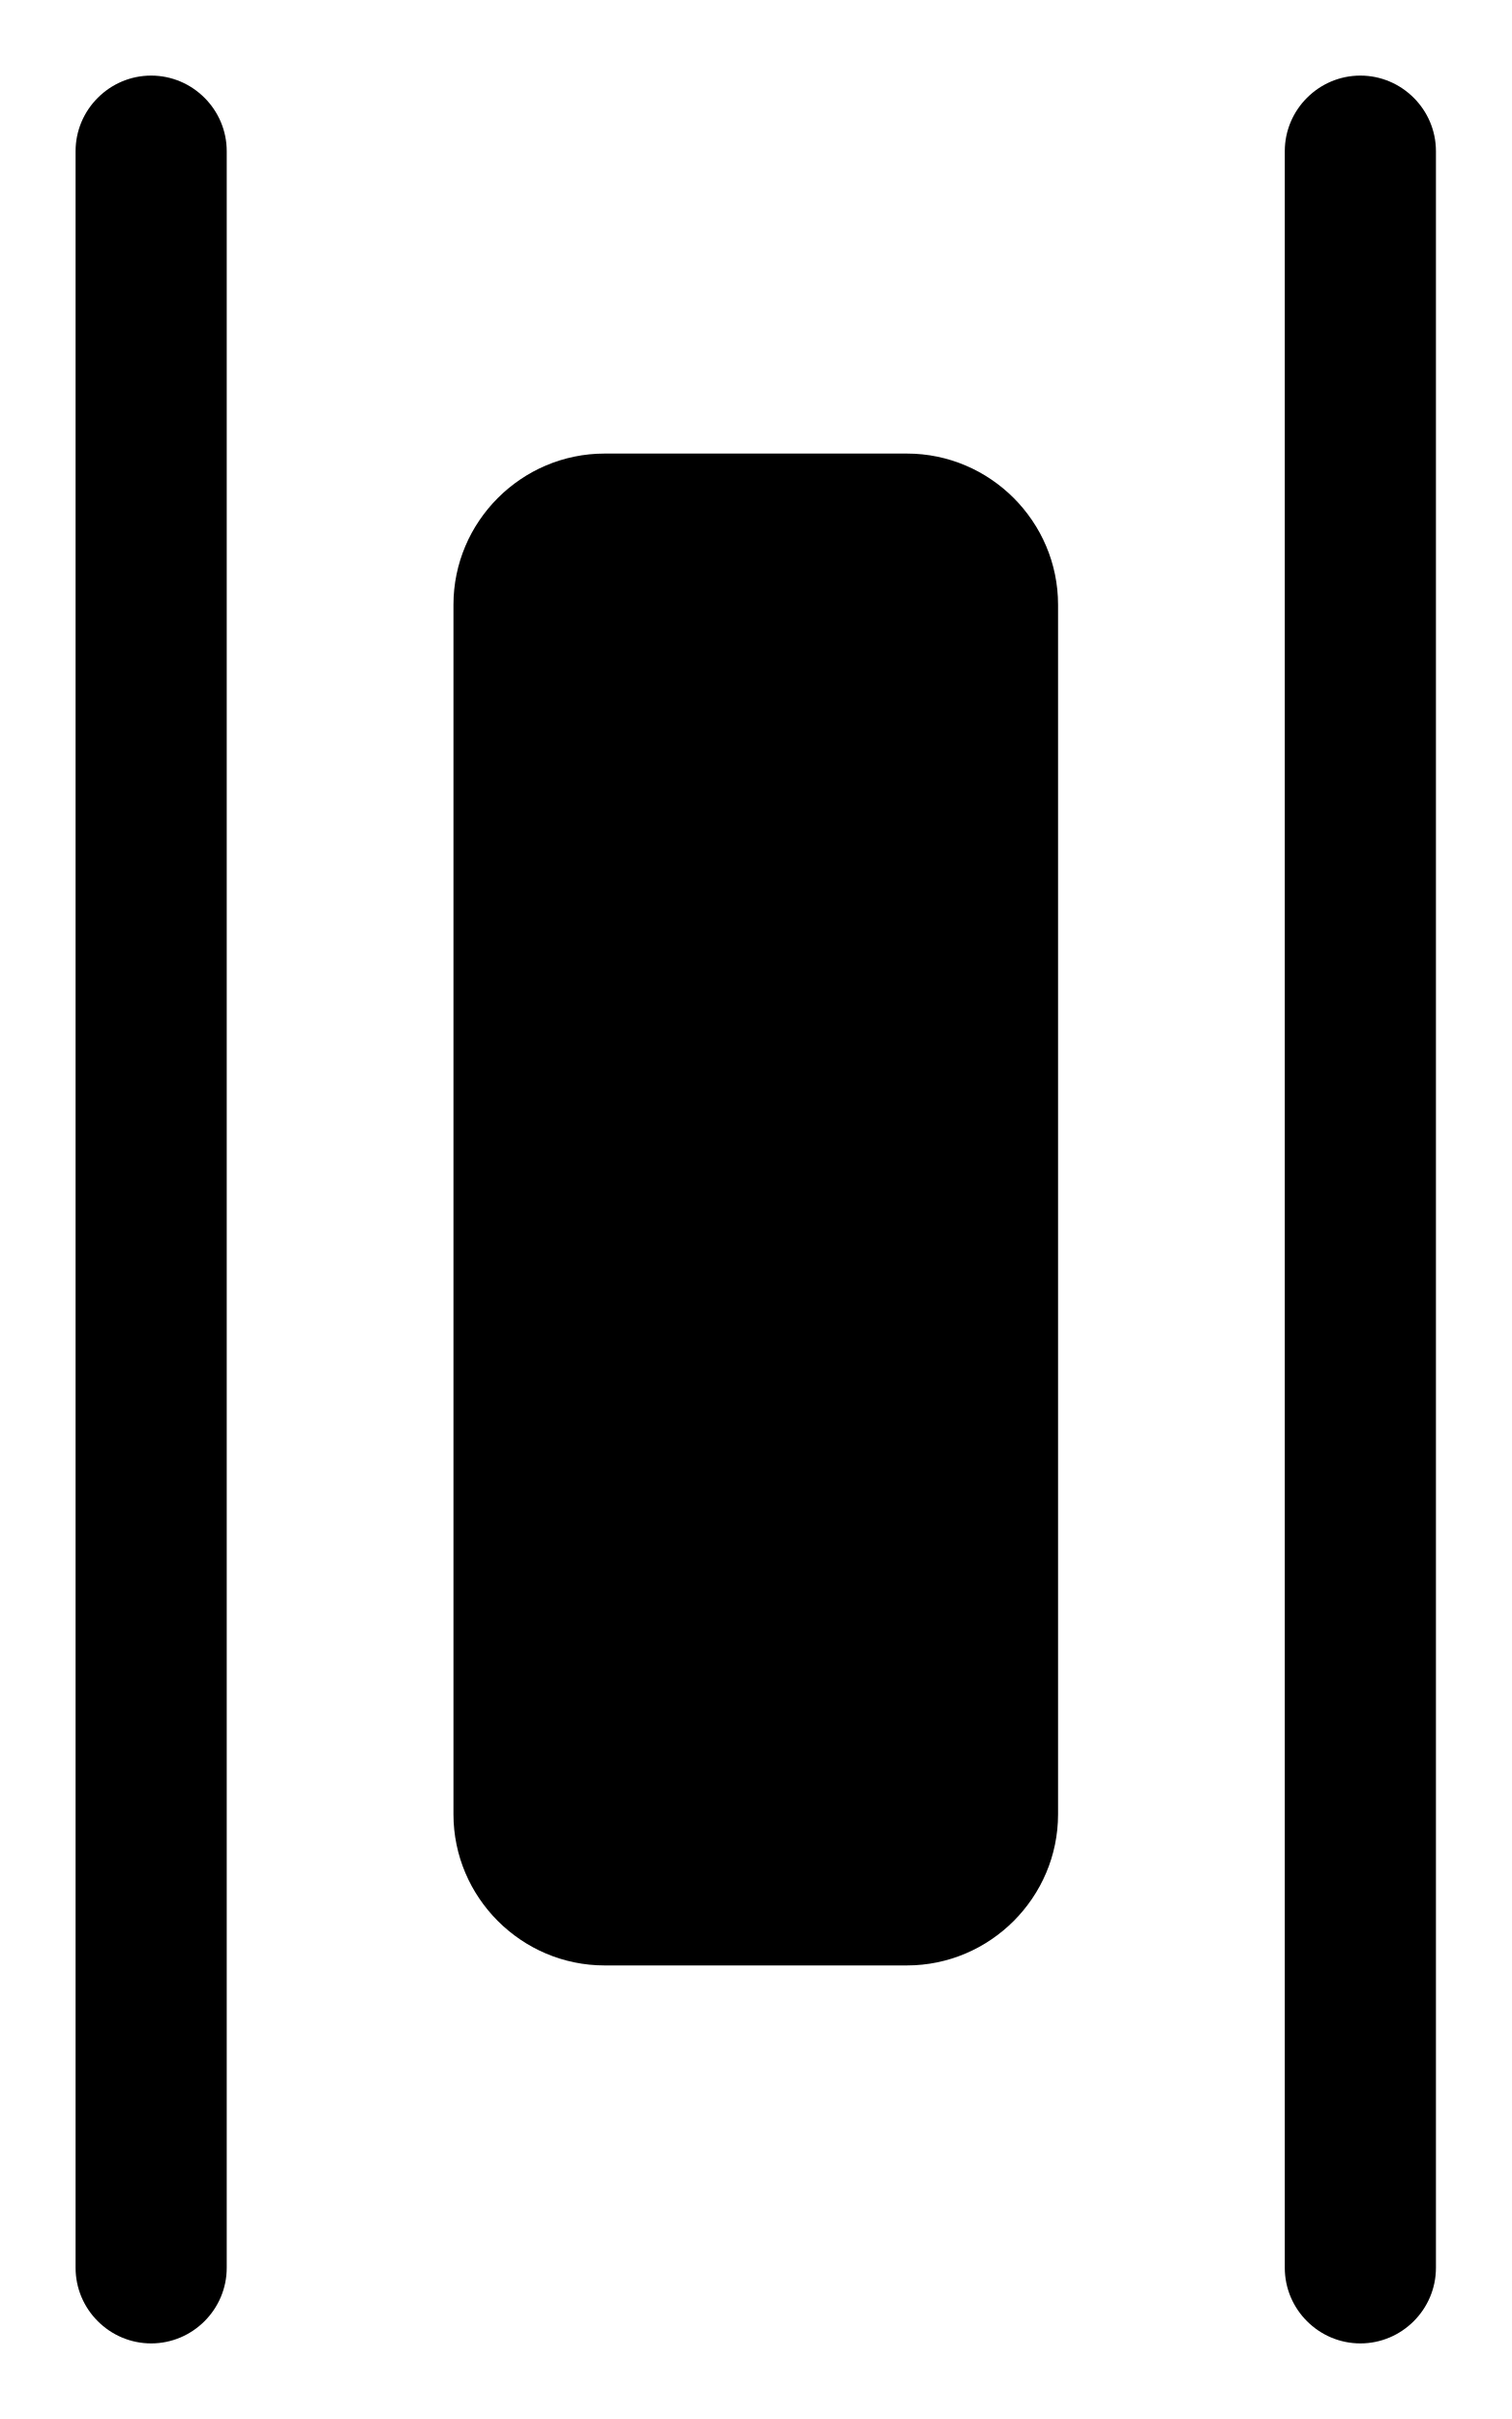
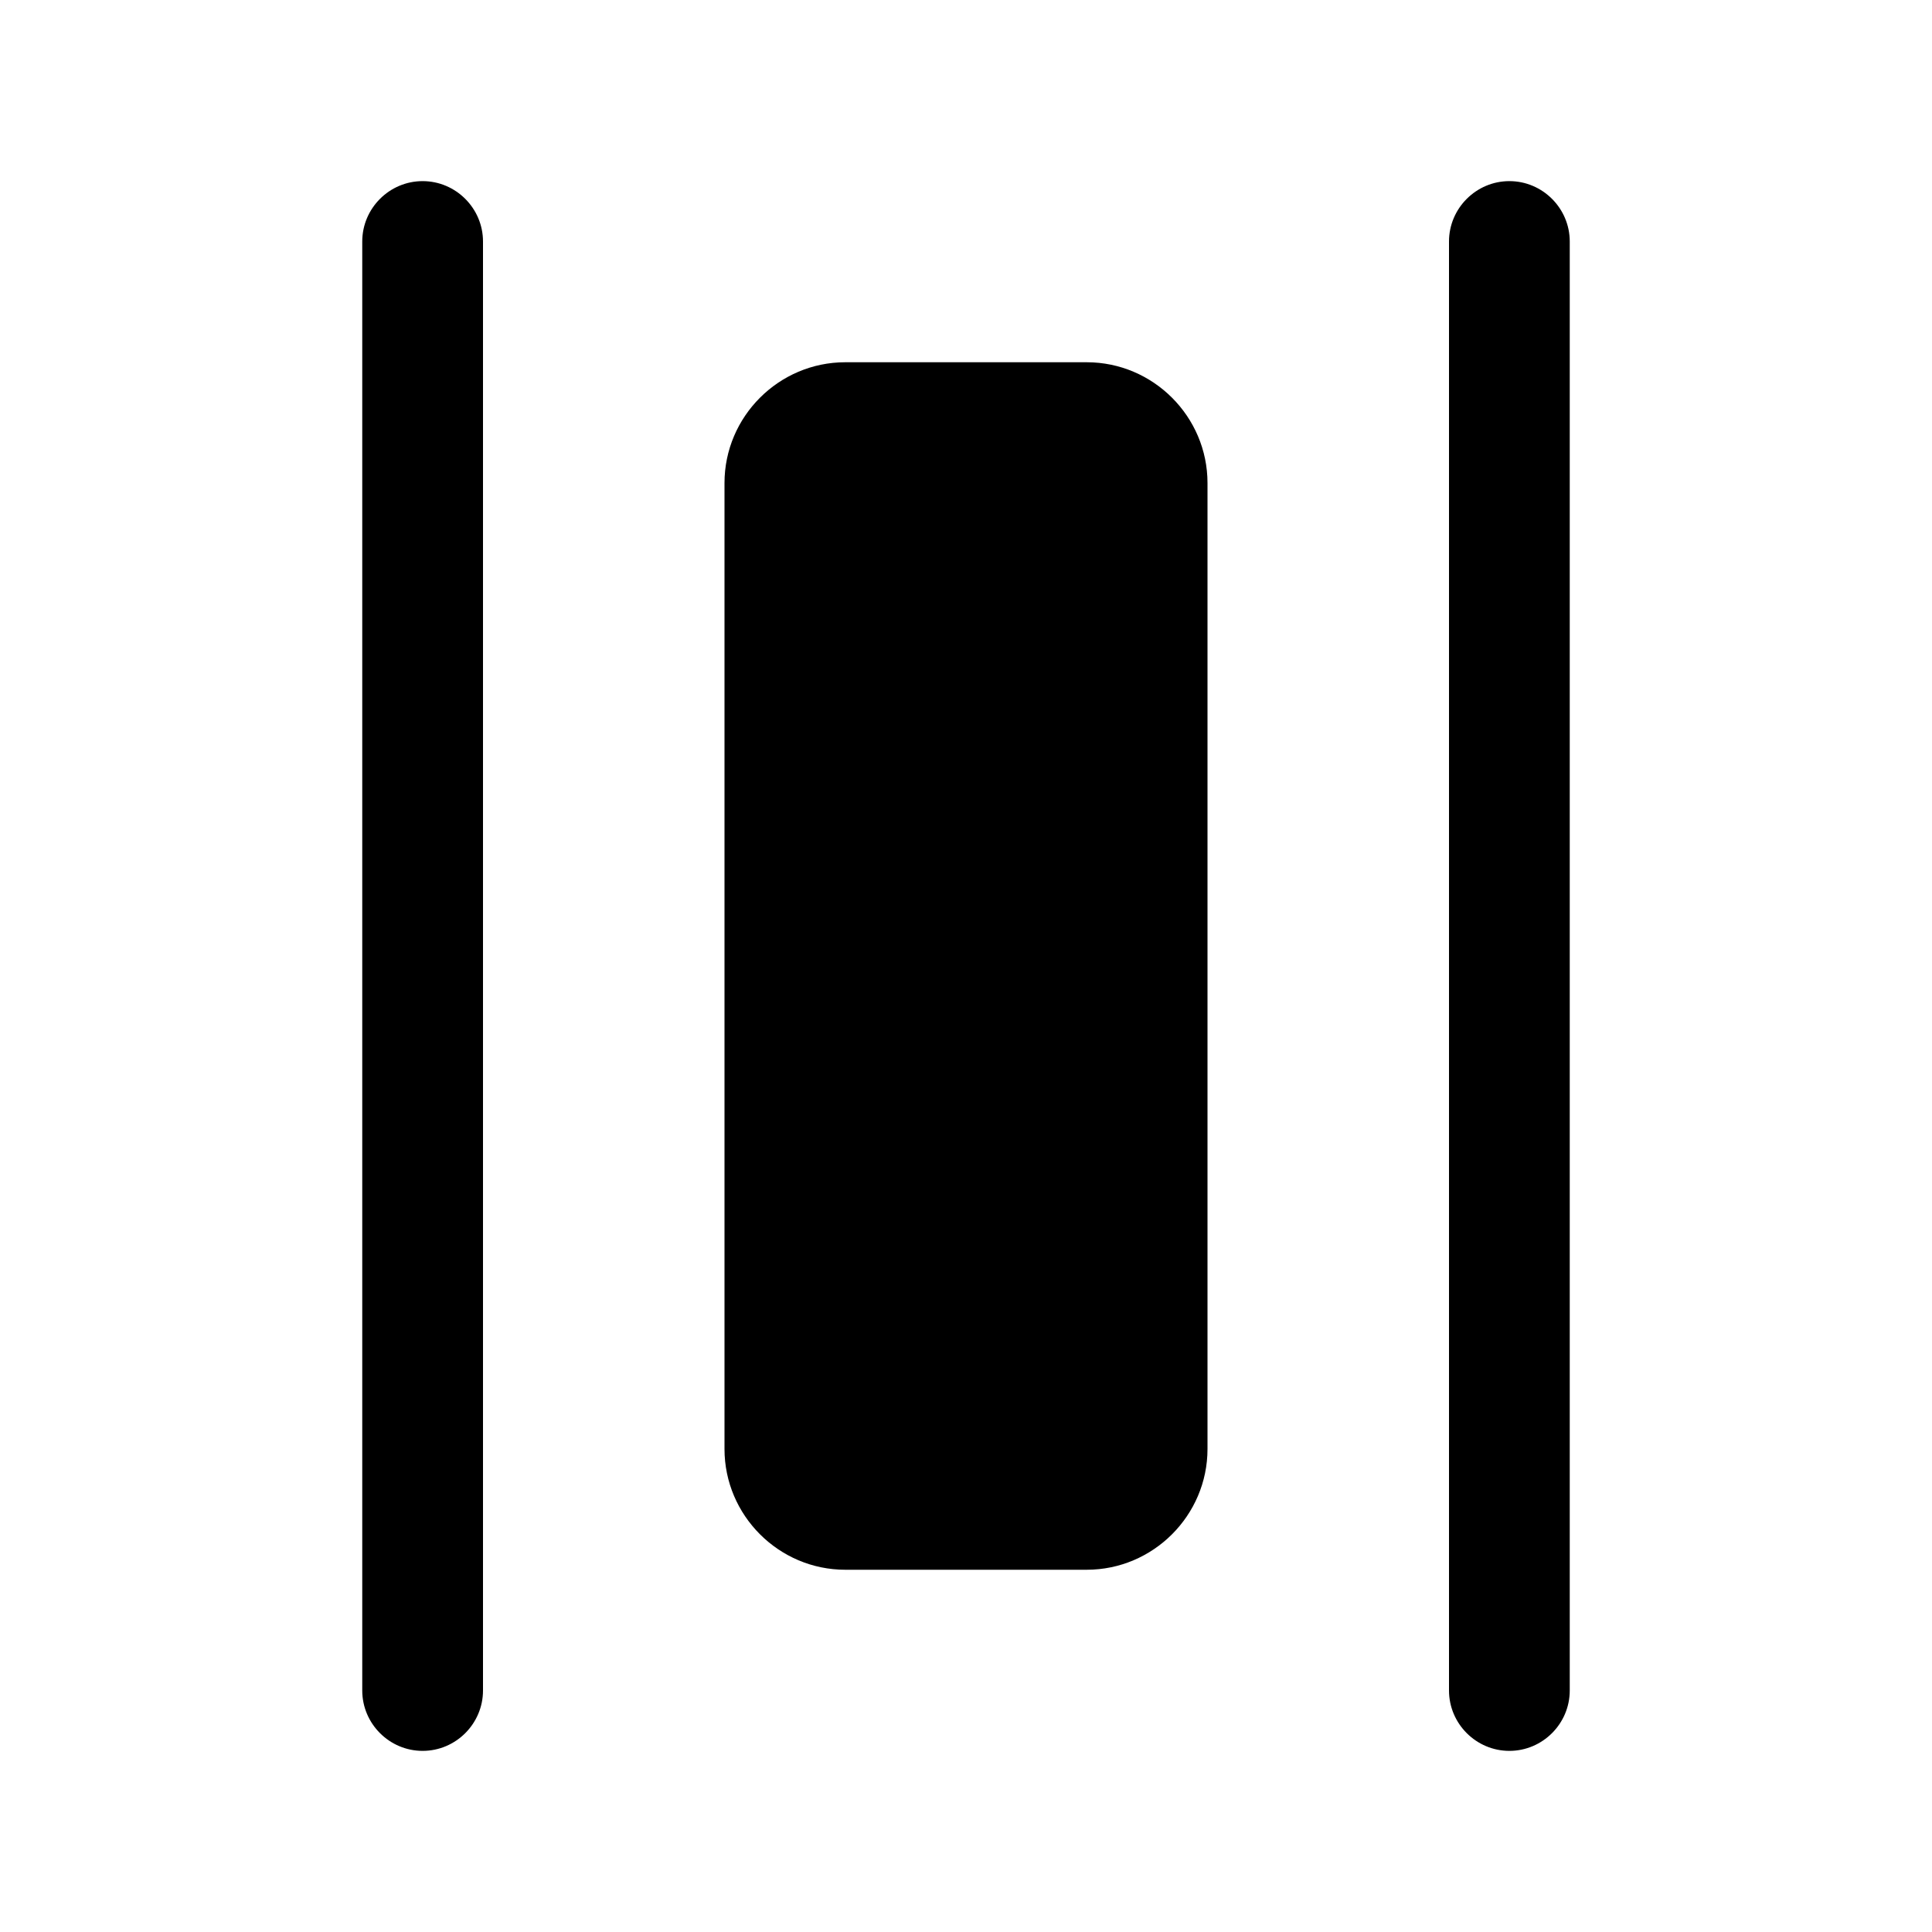
- <svg xmlns="http://www.w3.org/2000/svg" width="100%" height="100%" id="distribute-horizontally" viewBox="0 0 10 16">
-   <g stroke="none" fill-rule="evenodd">
-     <path d="M4 3c-.55 0-1 .45-1 1v8c0 .55.45 1 1 1h2c.55 0 1-.45 1-1V4c0-.55-.45-1-1-1H4M1 .5c.275 0 .5.225.5.5v14c0 .275-.225.5-.5.5s-.5-.225-.5-.5V1C.5.725.725.5 1 .5M9 .5c.275 0 .5.225.5.5v14c0 .275-.225.5-.5.5s-.5-.225-.5-.5V1c0-.275.225-.5.5-.5" />
-   </g>
+ <svg xmlns="http://www.w3.org/2000/svg" id="distribute-horizontally" preserveAspectRatio="xMidYMid" width="100%" height="100%" viewBox="0 0 16 16">
+   <path d="M12.500,14.500 C12.225,14.500 12.000,14.275 12.000,14.000 L12.000,2.000 C12.000,1.725 12.225,1.500 12.500,1.500 C12.775,1.500 13.000,1.725 13.000,2.000 L13.000,14.000 C13.000,14.275 12.775,14.500 12.500,14.500 ZM9.000,13.000 L7.000,13.000 C6.450,13.000 6.000,12.550 6.000,12.000 L6.000,4.000 C6.000,3.450 6.450,3.000 7.000,3.000 L9.000,3.000 C9.550,3.000 10.000,3.450 10.000,4.000 L10.000,12.000 C10.000,12.550 9.550,13.000 9.000,13.000 ZM3.500,14.500 C3.225,14.500 3.000,14.275 3.000,14.000 L3.000,2.000 C3.000,1.725 3.225,1.500 3.500,1.500 C3.775,1.500 4.000,1.725 4.000,2.000 L4.000,14.000 C4.000,14.275 3.775,14.500 3.500,14.500 Z" />
</svg>
